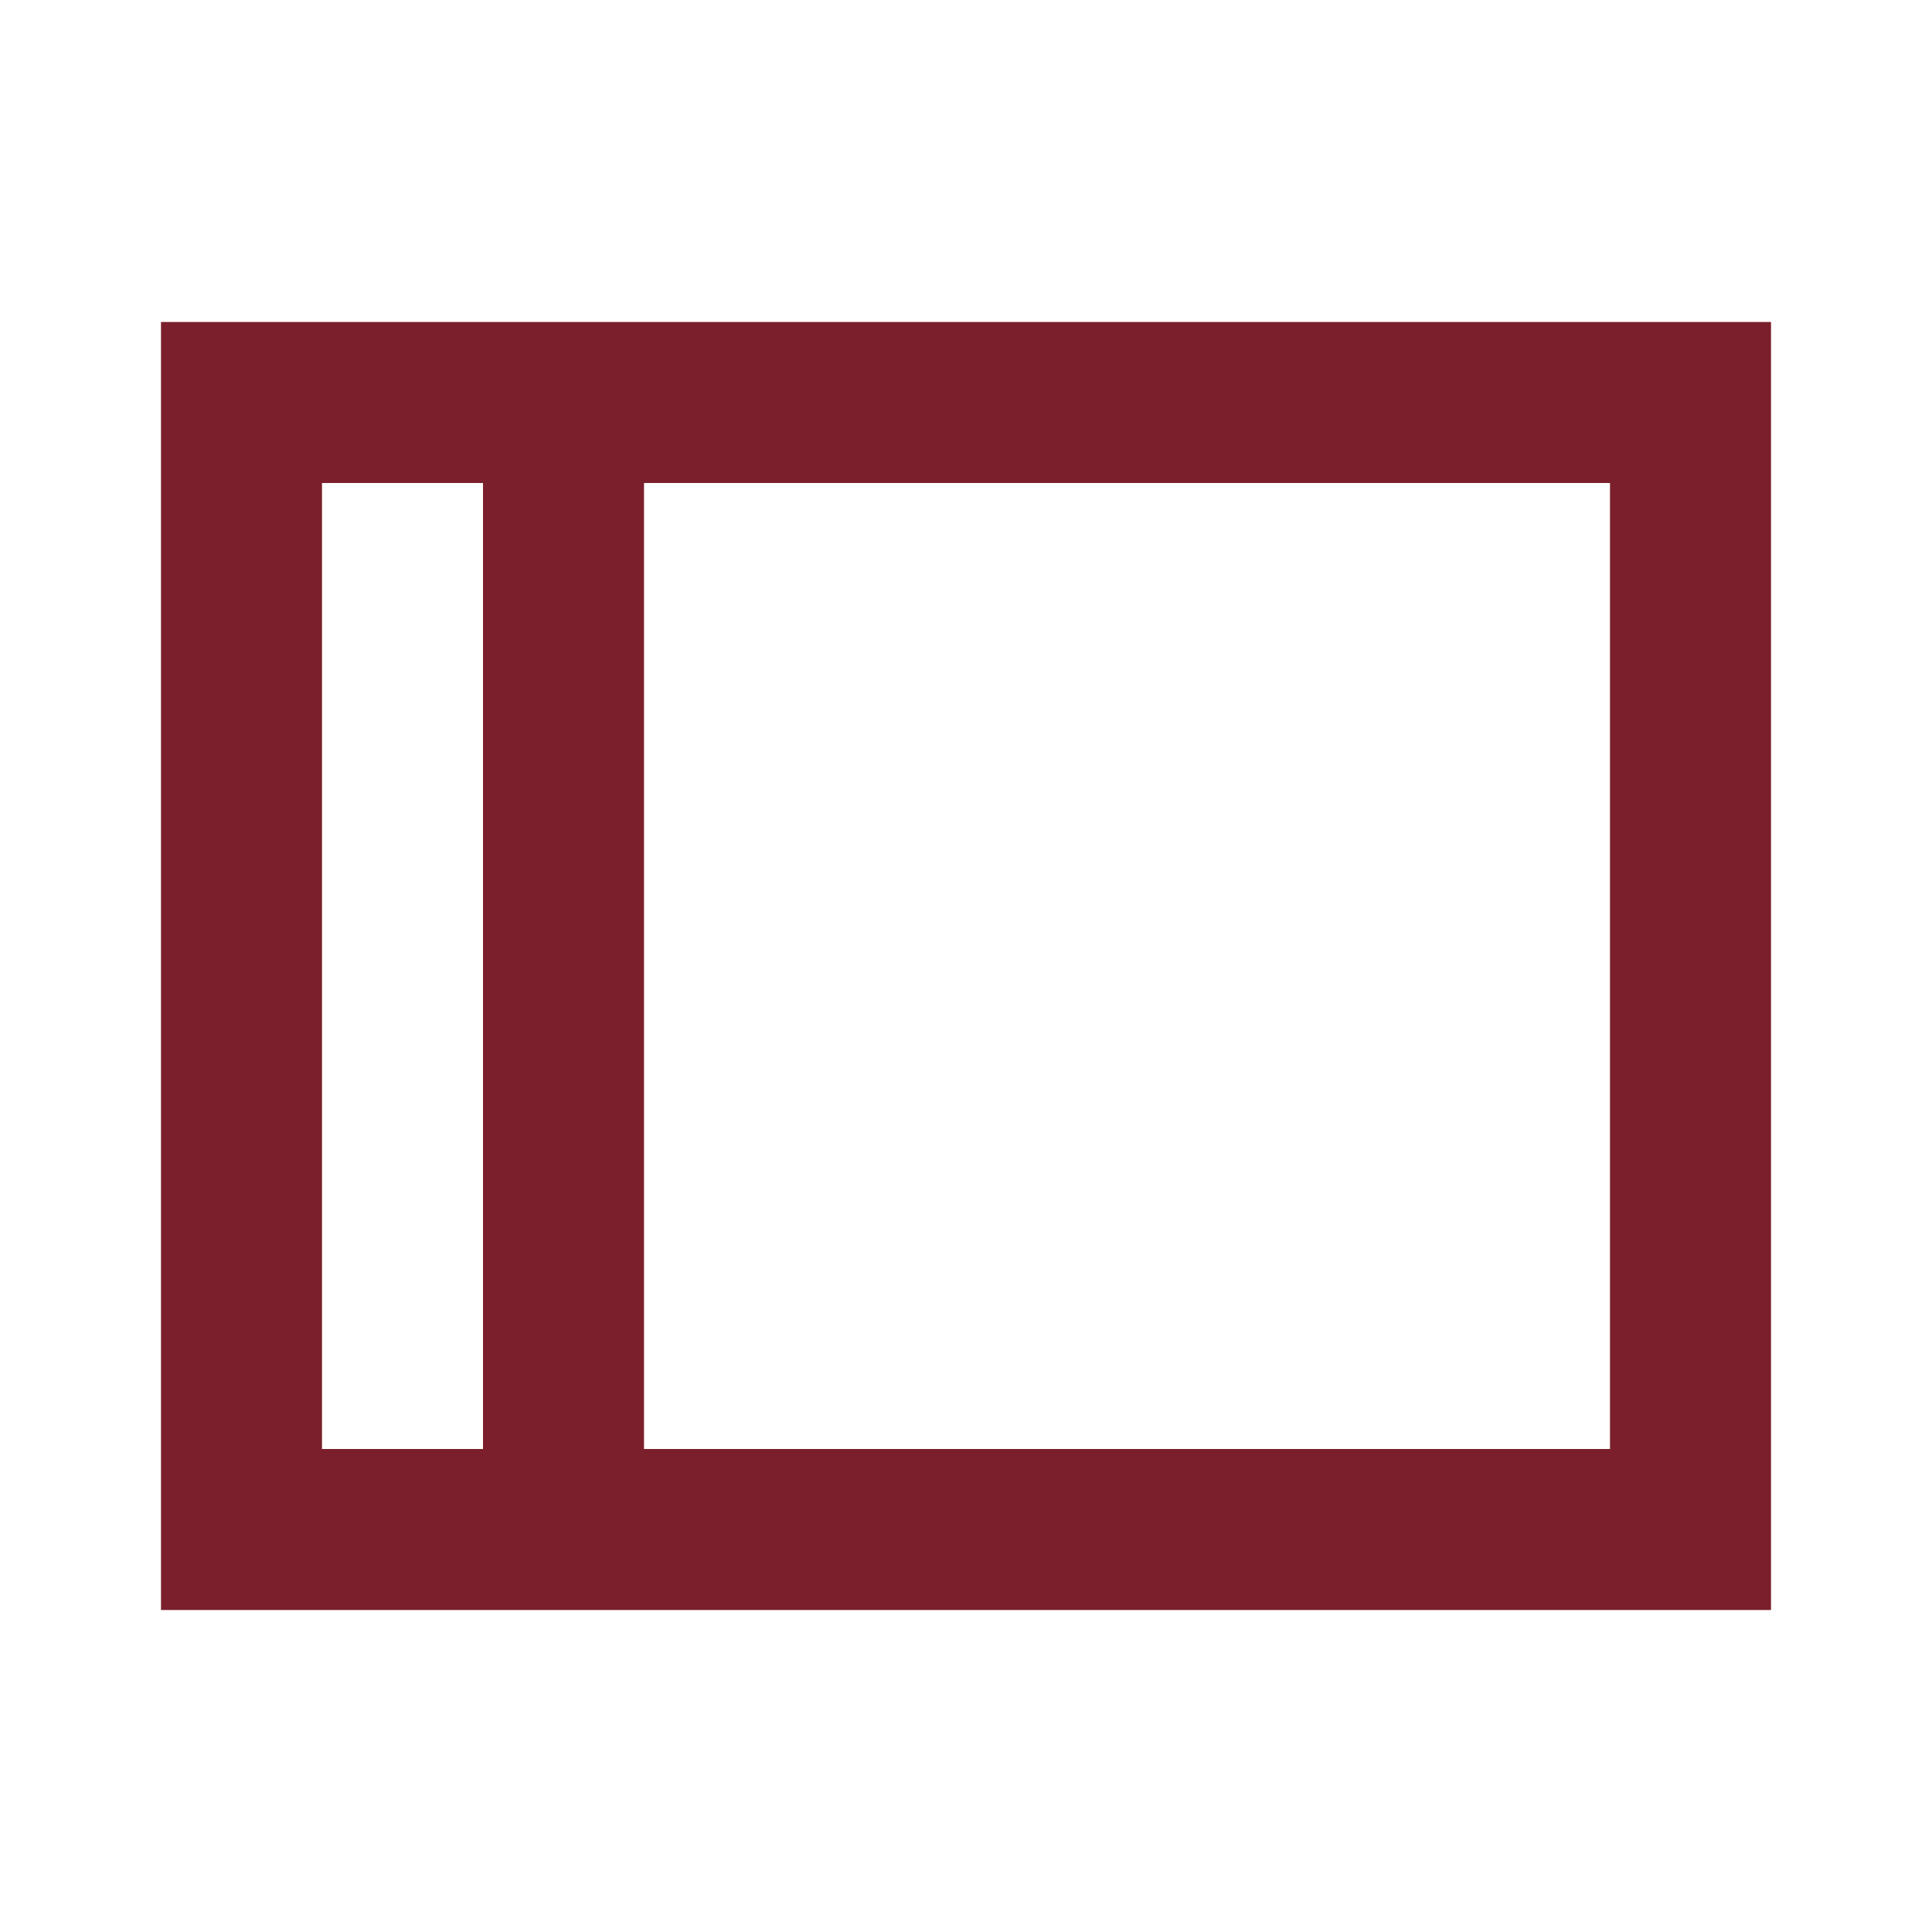
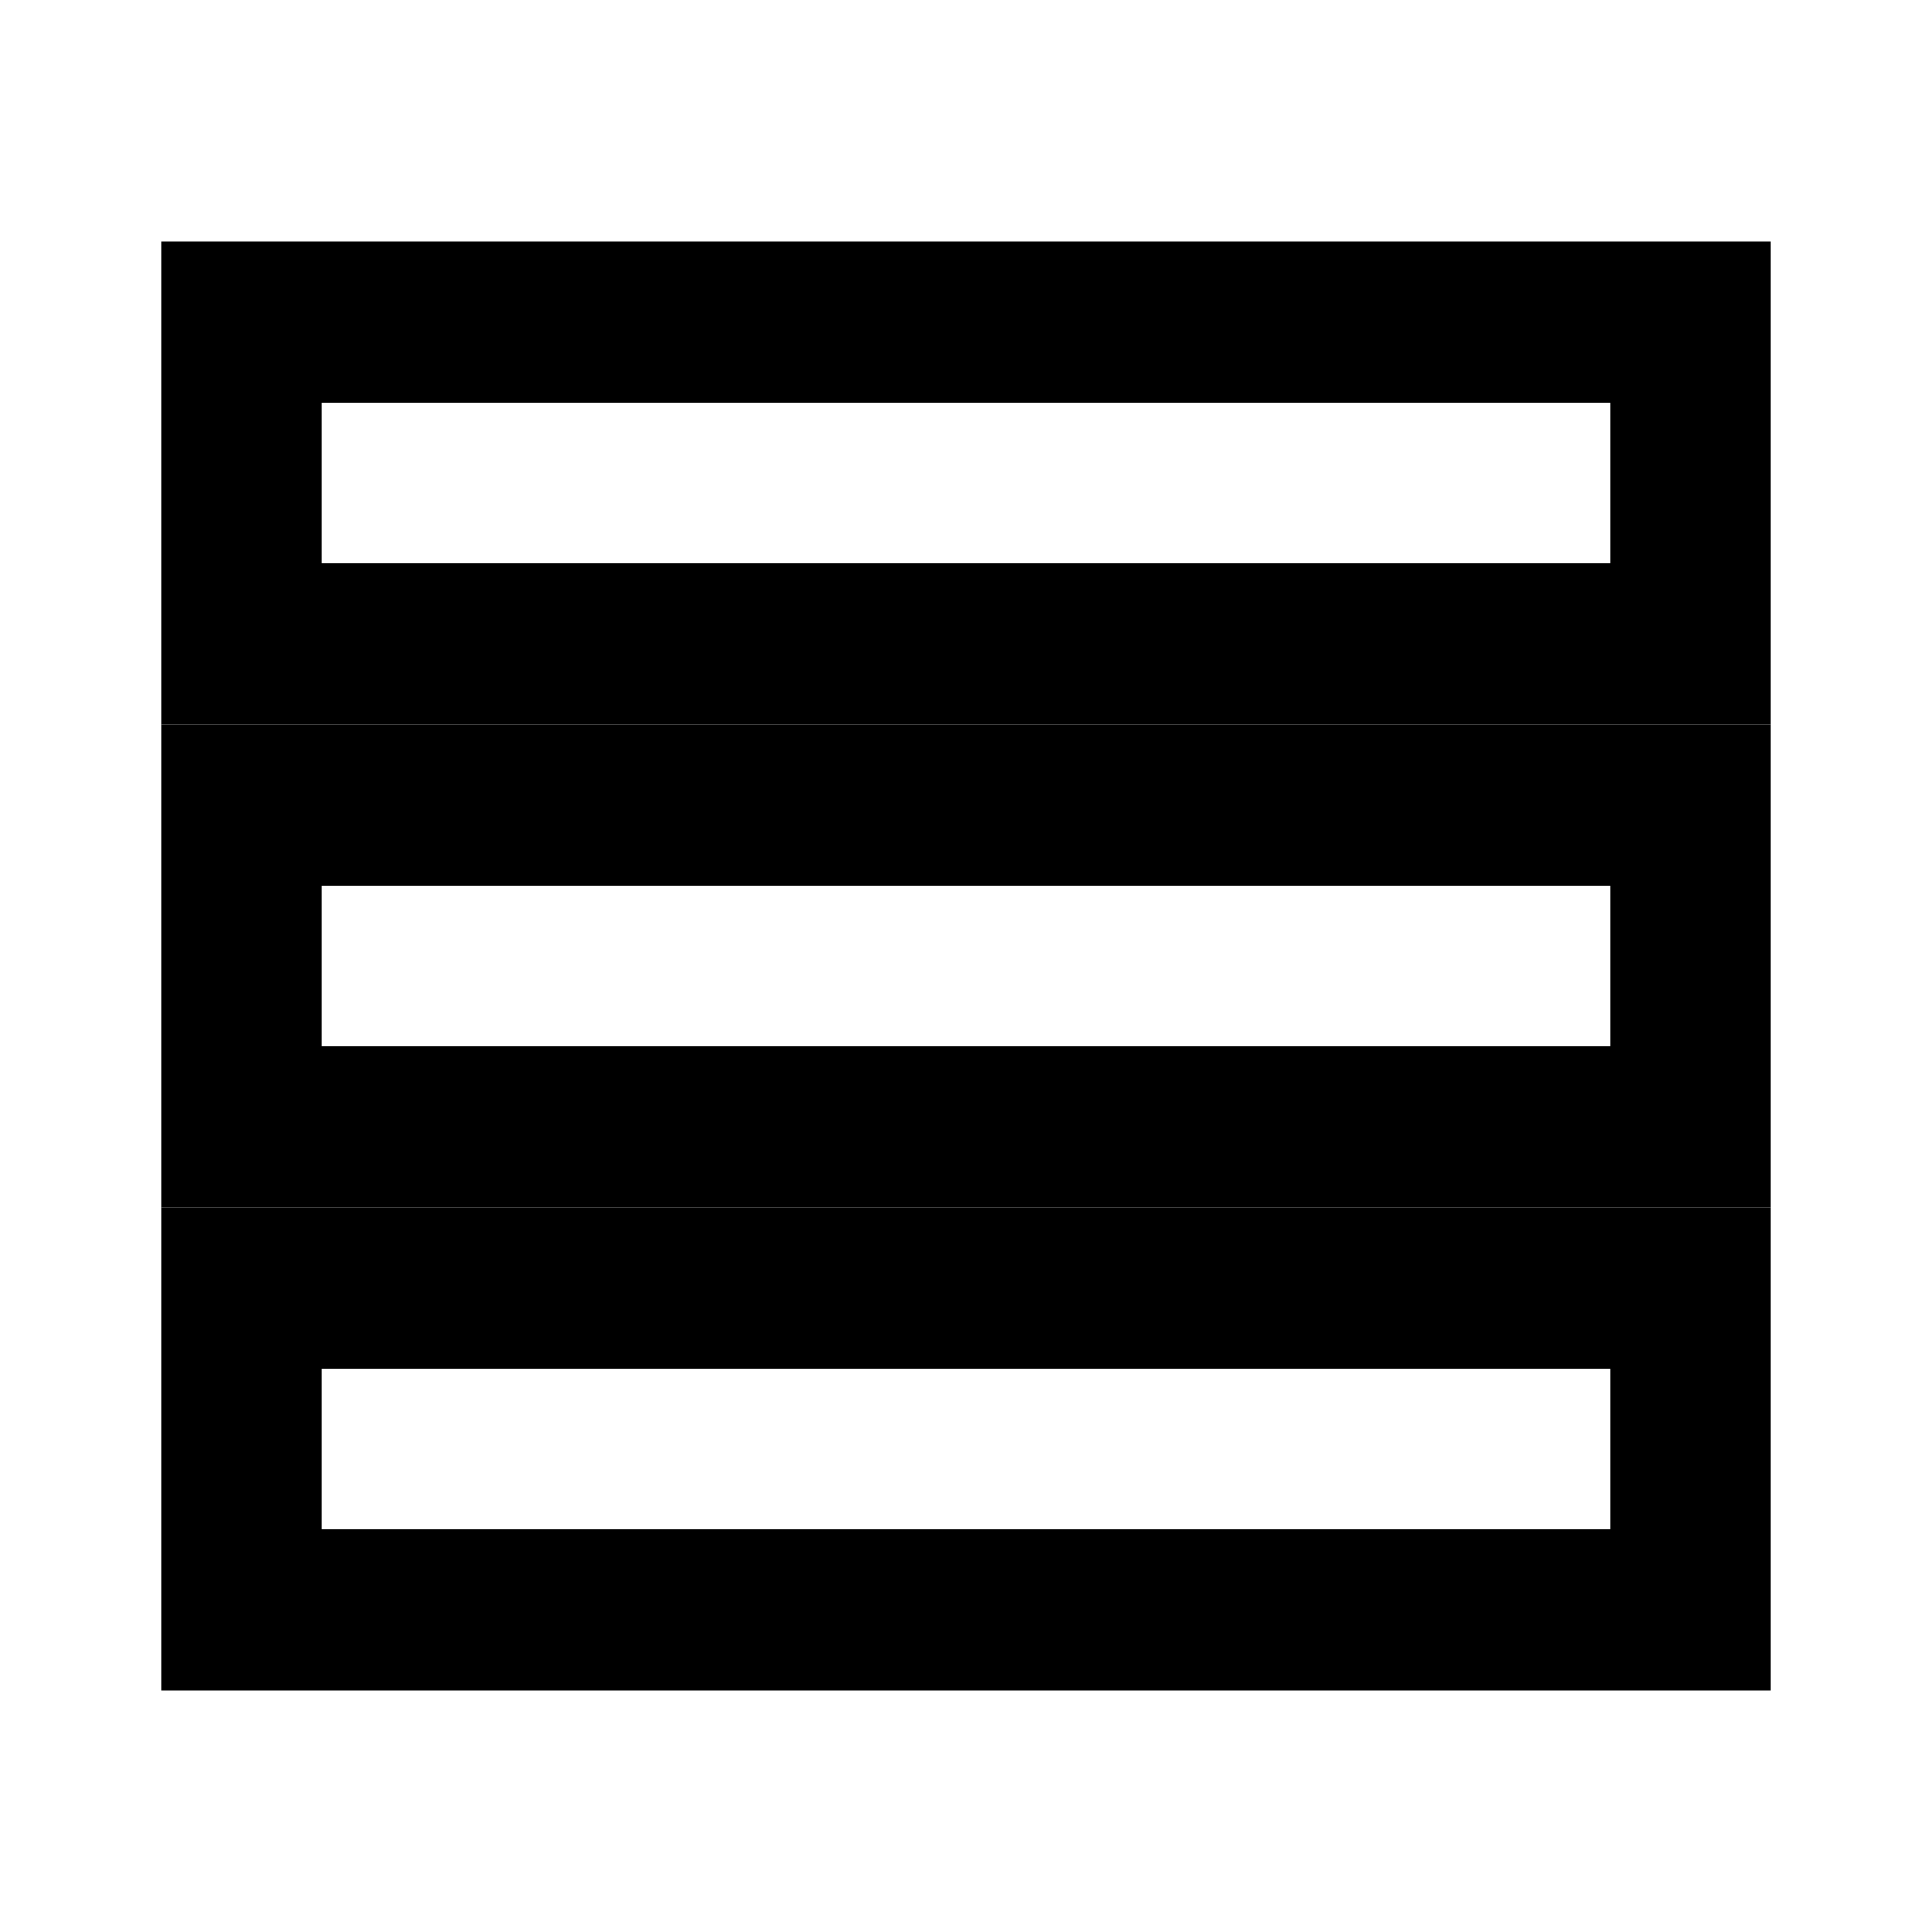
- <svg xmlns="http://www.w3.org/2000/svg" viewBox="0 0 24 24" fill="#7a1f2b">
-   <rect x="3" y="5" width="18" height="14" fill="none" stroke="#7a1f2b" stroke-width="2" />
-   <line x1="7" y1="5" x2="7" y2="19" stroke="#7a1f2b" stroke-width="2" />
+ <svg xmlns="http://www.w3.org/2000/svg" width="24" height="24" fill="none" stroke="currentColor" stroke-width="2">
+   <rect x="3" y="4" width="18" height="4" />
+   <rect x="3" y="10" width="18" height="4" />
+   <rect x="3" y="16" width="18" height="4" />
</svg>
